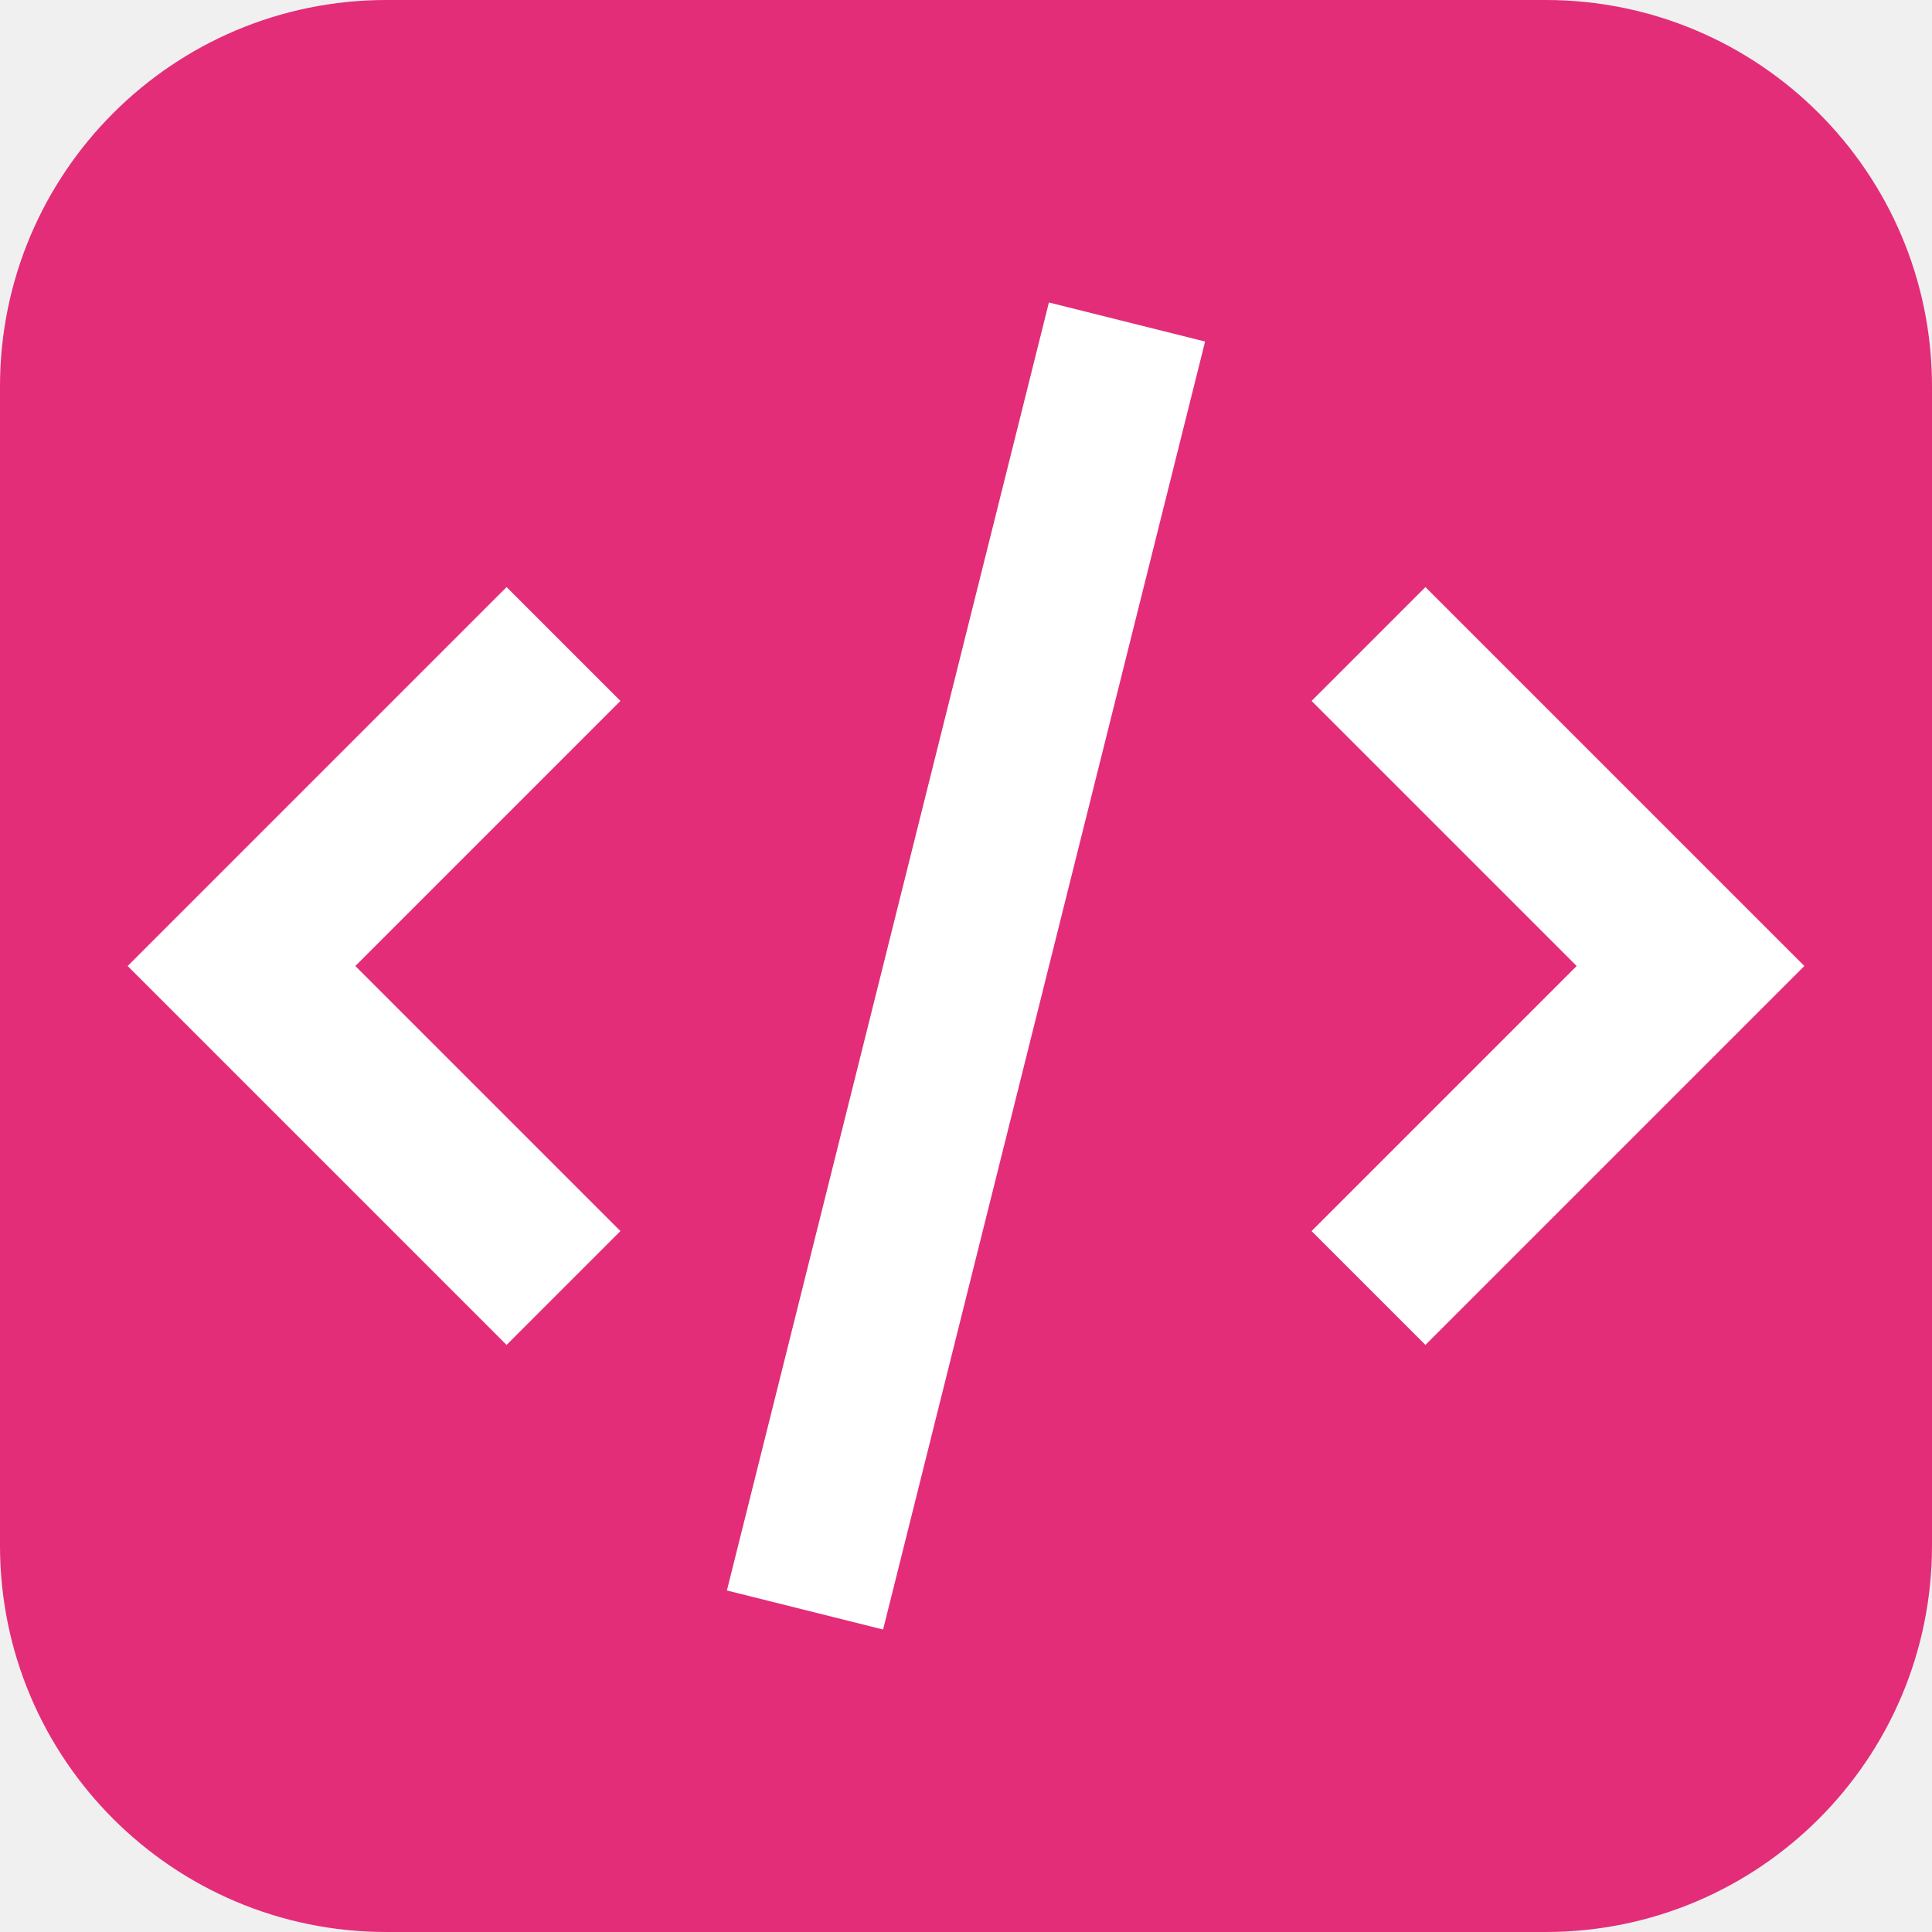
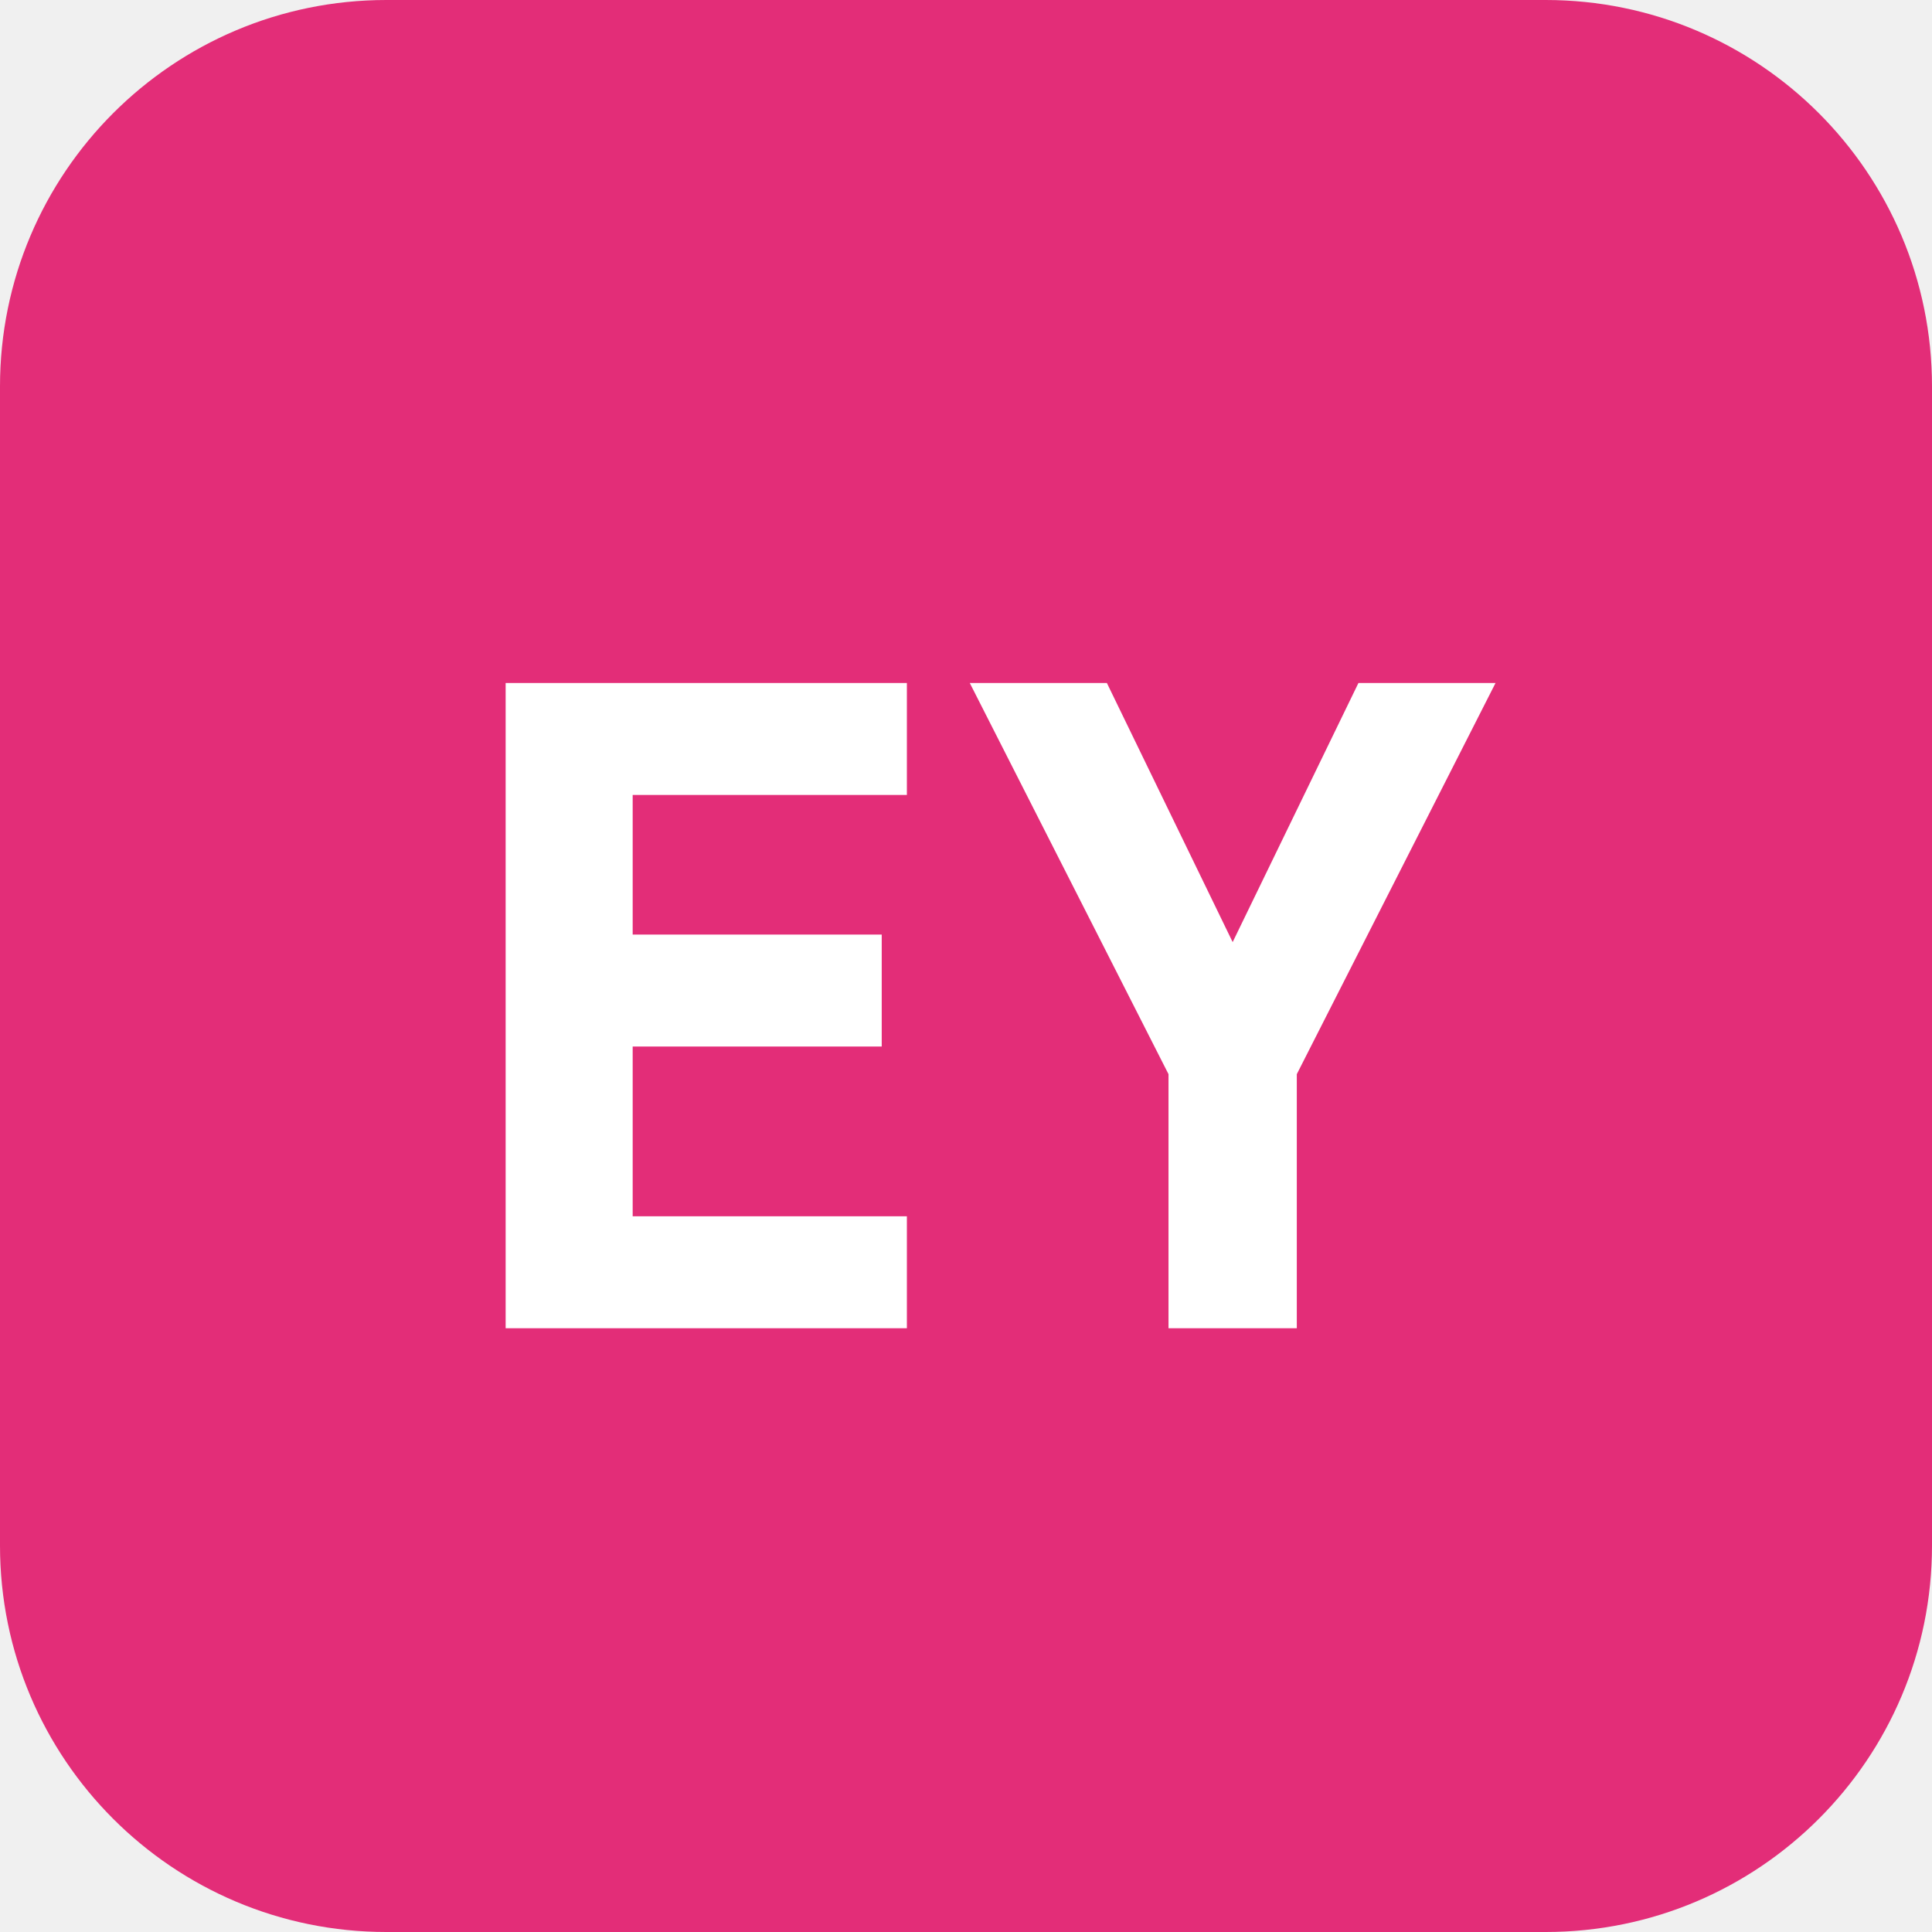
- <svg xmlns="http://www.w3.org/2000/svg" viewBox="0 0 24 24" xml:space="preserve">
-   <path d="M24 4.799v14.402A4.8 4.8 0 0 1 19.201 24H4.799A4.8 4.8 0 0 1 0 19.201V4.799A4.8 4.8 0 0 1 4.799 0h14.402A4.8 4.8 0 0 1 24 4.799z" style="fill:#e00b63d9" />
-   <path style="fill:none;fill-rule:nonzero" d="M0 0h24v24H0z" />
-   <path d="m7 8-4 4 4 4M17 8l4 4-4 4M14 4l-4 16" style="fill:none;fill-rule:nonzero;stroke:#fff;stroke-width:2px" />
+ <svg xmlns="http://www.w3.org/2000/svg" viewBox="0 0 24 24">
+   <rect width="24" height="24" rx="4.8" fill="#e00b63d9" />
+   <text x="12" y="16.5" text-anchor="middle" font-family="monospace" font-weight="bold" font-size="11" fill="#fff">EY</text>
</svg>
